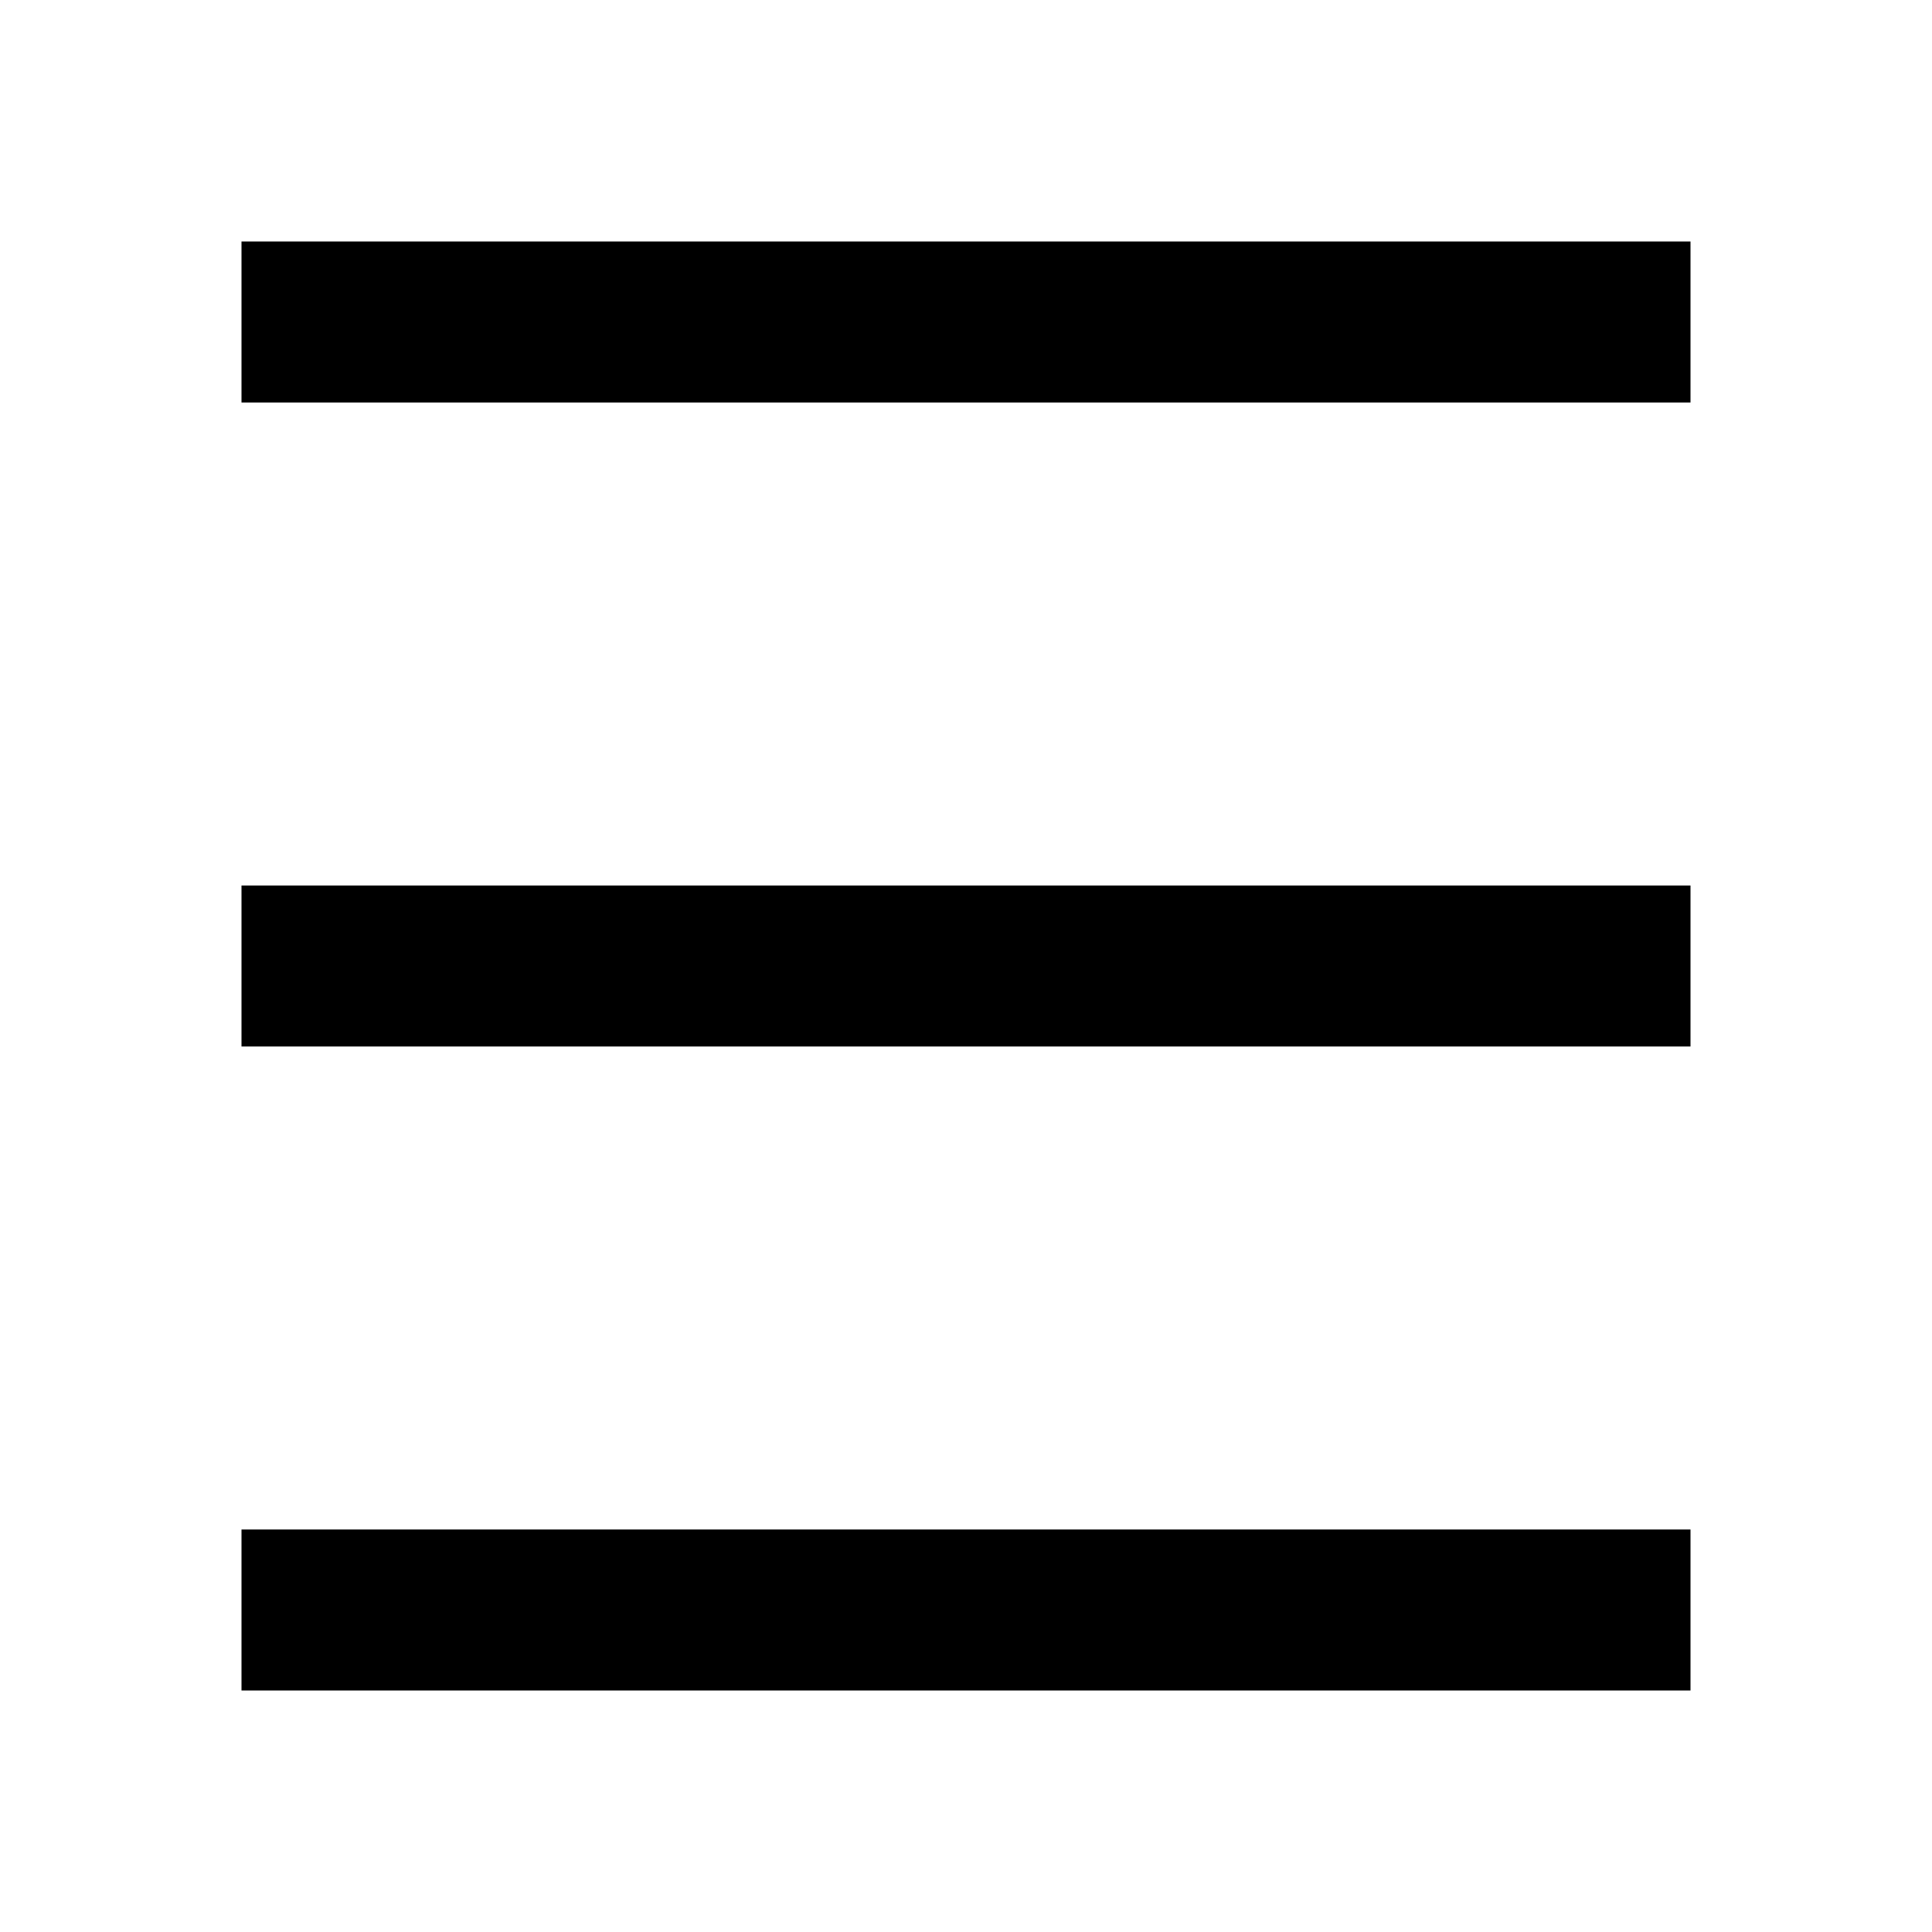
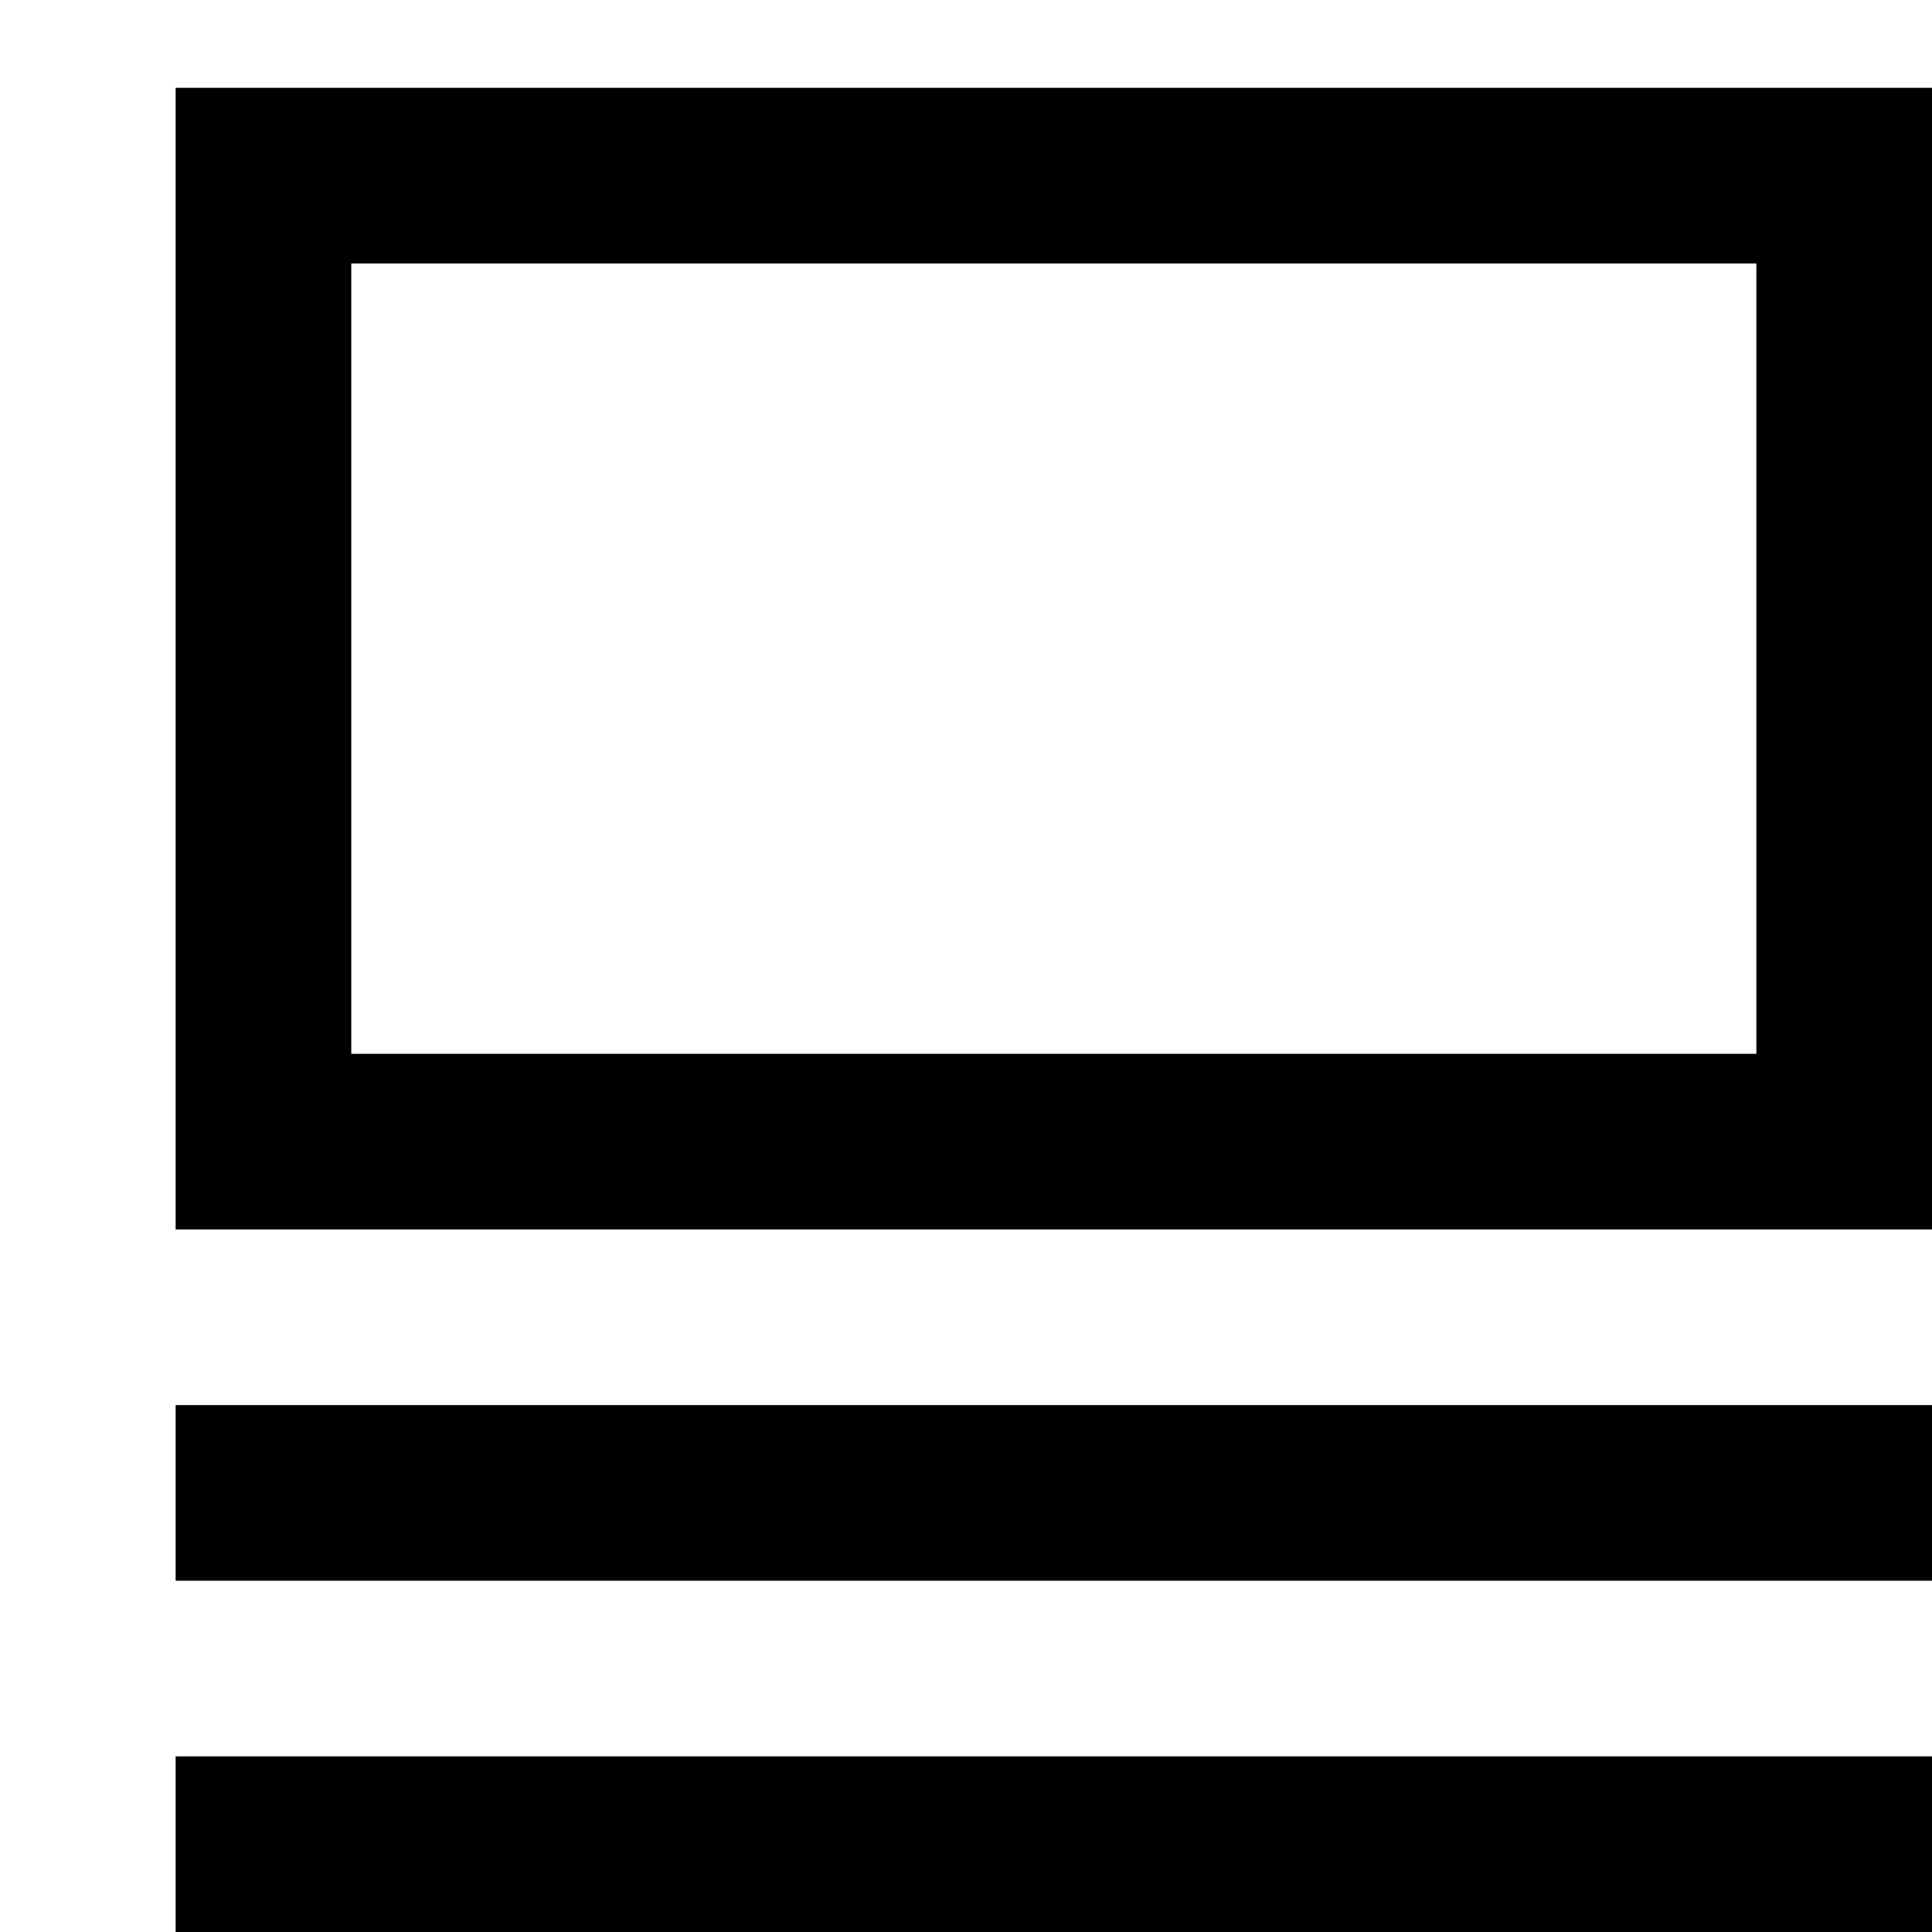
- <svg xmlns="http://www.w3.org/2000/svg" enable-background="new 0 0 24 24" height="24" viewBox="0 0 24 24" width="24">
-   <g>
-     <rect fill="none" height="24" width="24" />
-   </g>
-   <g>
-     <g>
-       <rect height="2" width="18" x="3" y="3" />
-       <rect height="2" width="18" x="3" y="19" />
-       <rect height="2" width="18" x="3" y="11" />
-     </g>
-   </g>
+ <svg xmlns="http://www.w3.org/2000/svg" height="20" viewBox="-2 -2 22 22" width="20">
+   <rect height="11" width="18" x="1" y="0" stroke="black" stroke-width="2" fill="none" />
+   <rect height="2" width="20" x="0" y="14" fill="black" />
+   <rect height="2" width="20" x="0" y="18" fill="black" />
</svg>
